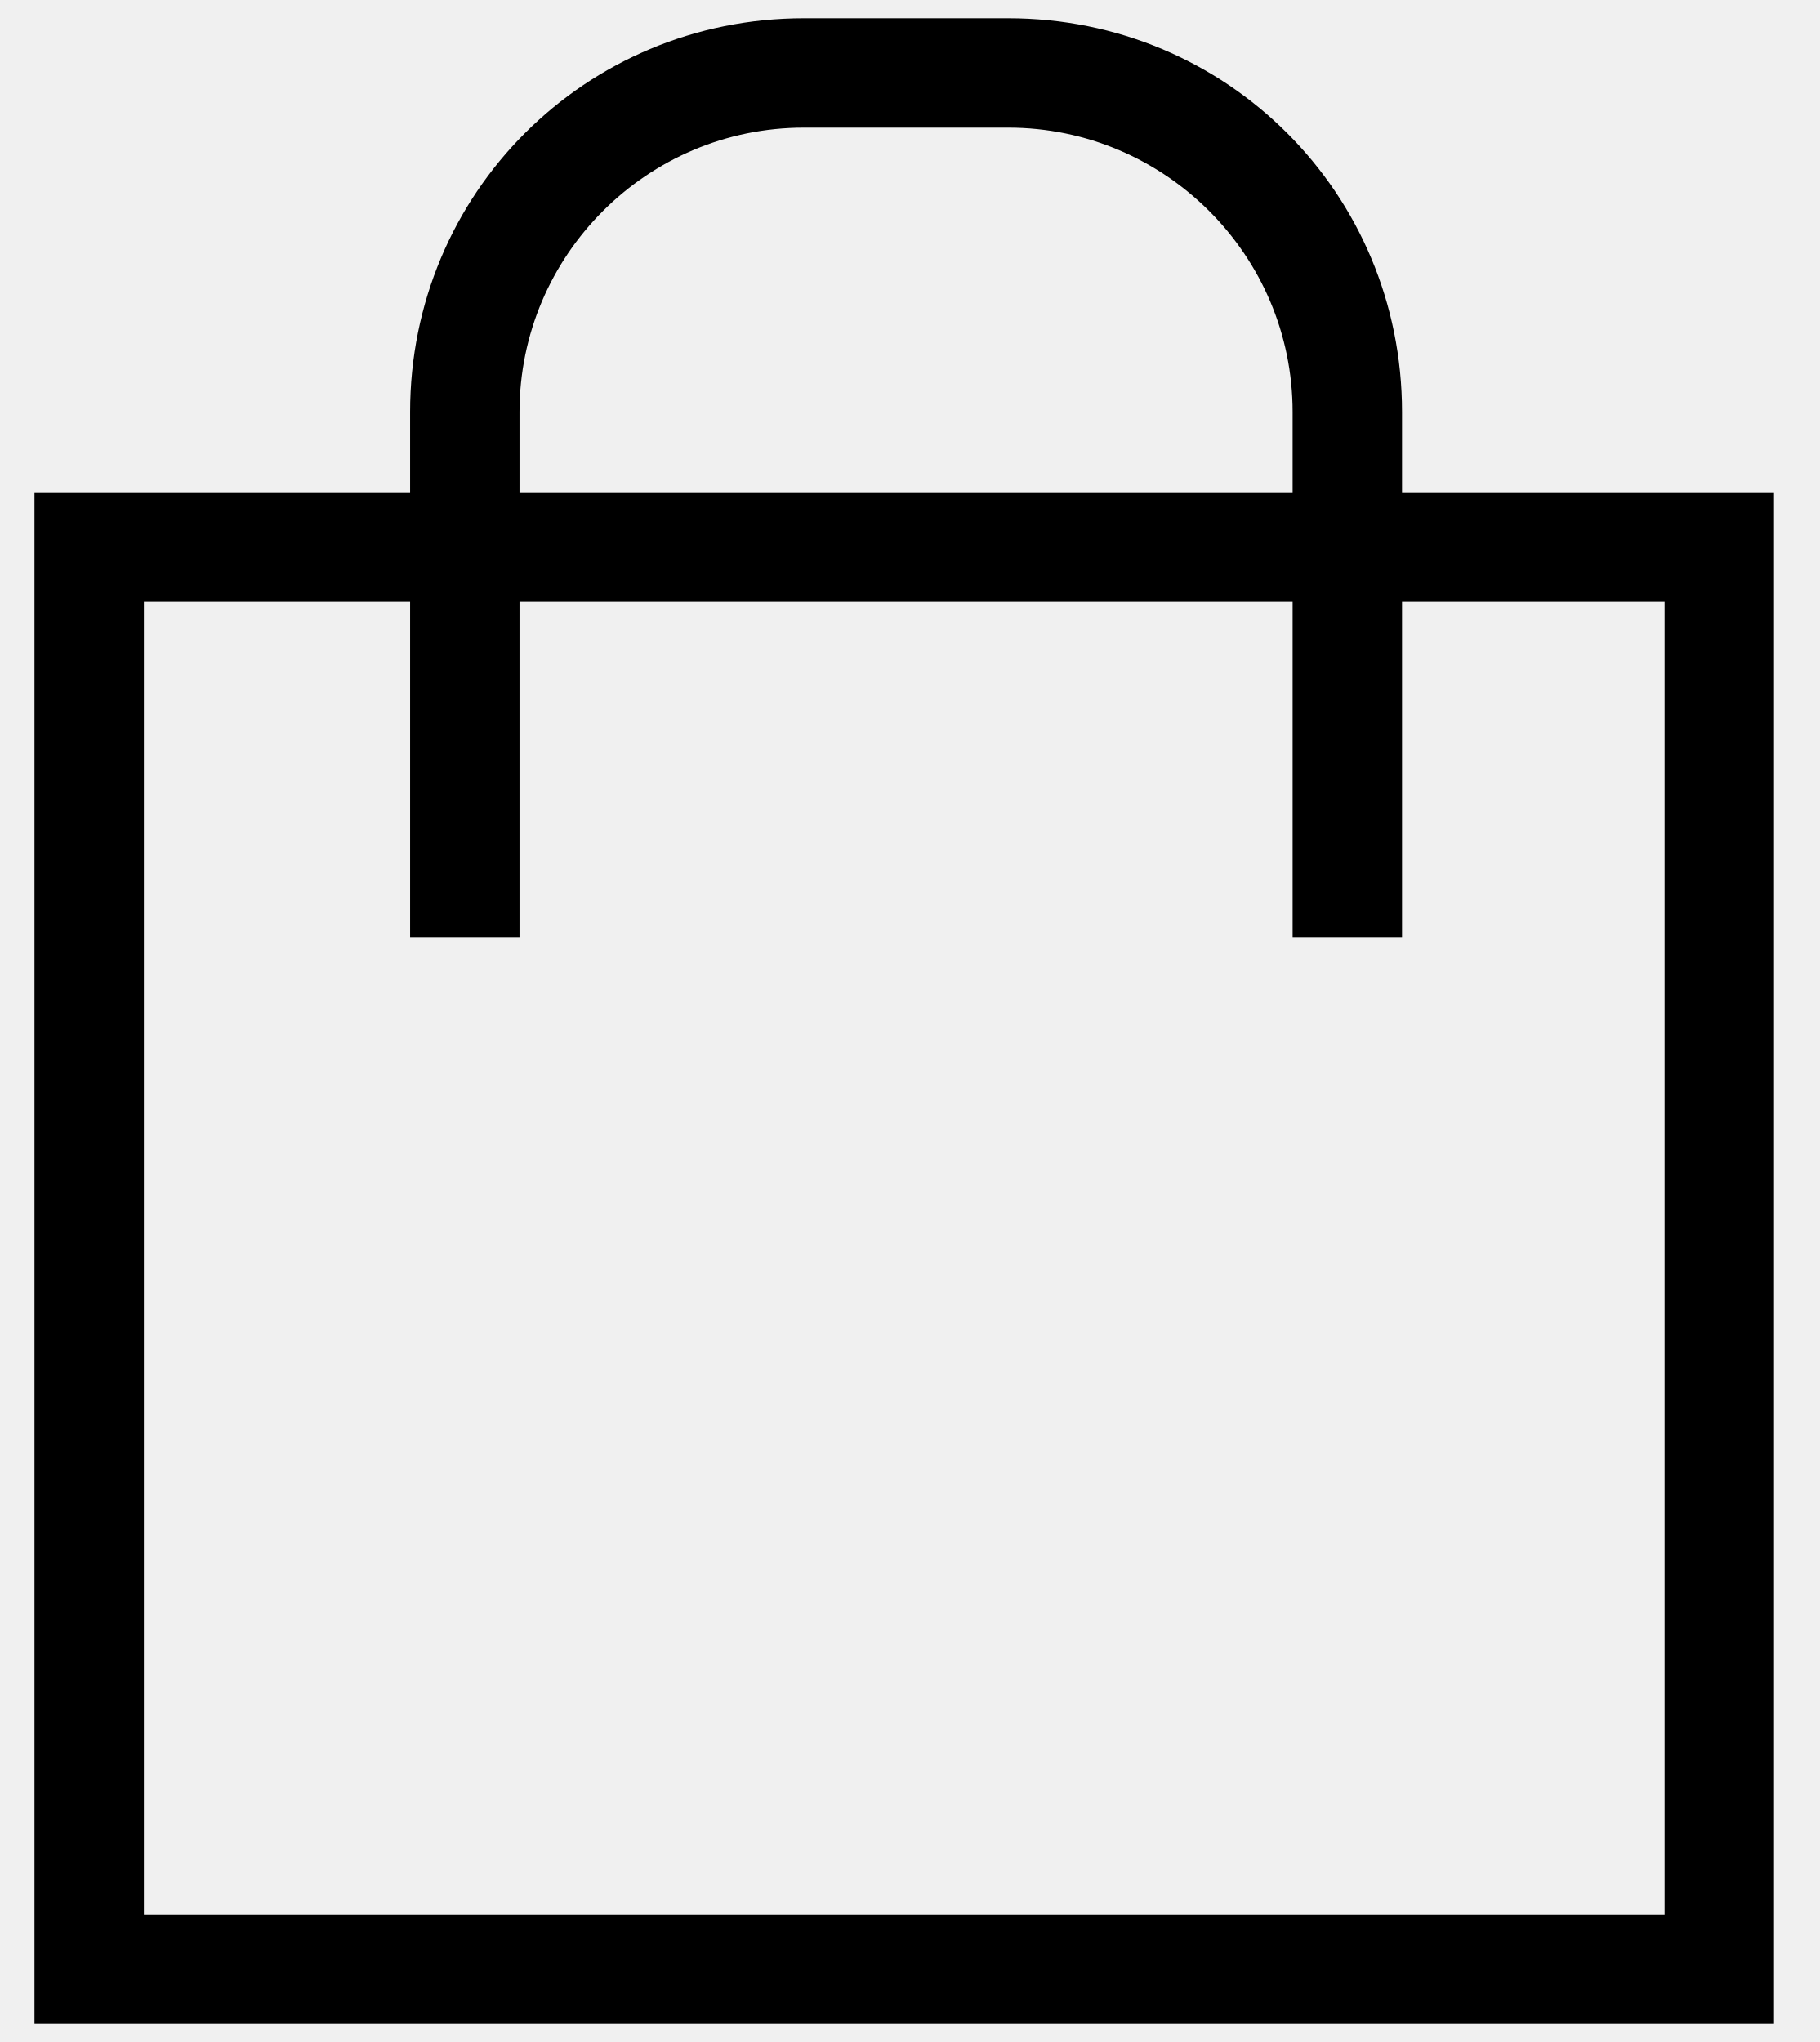
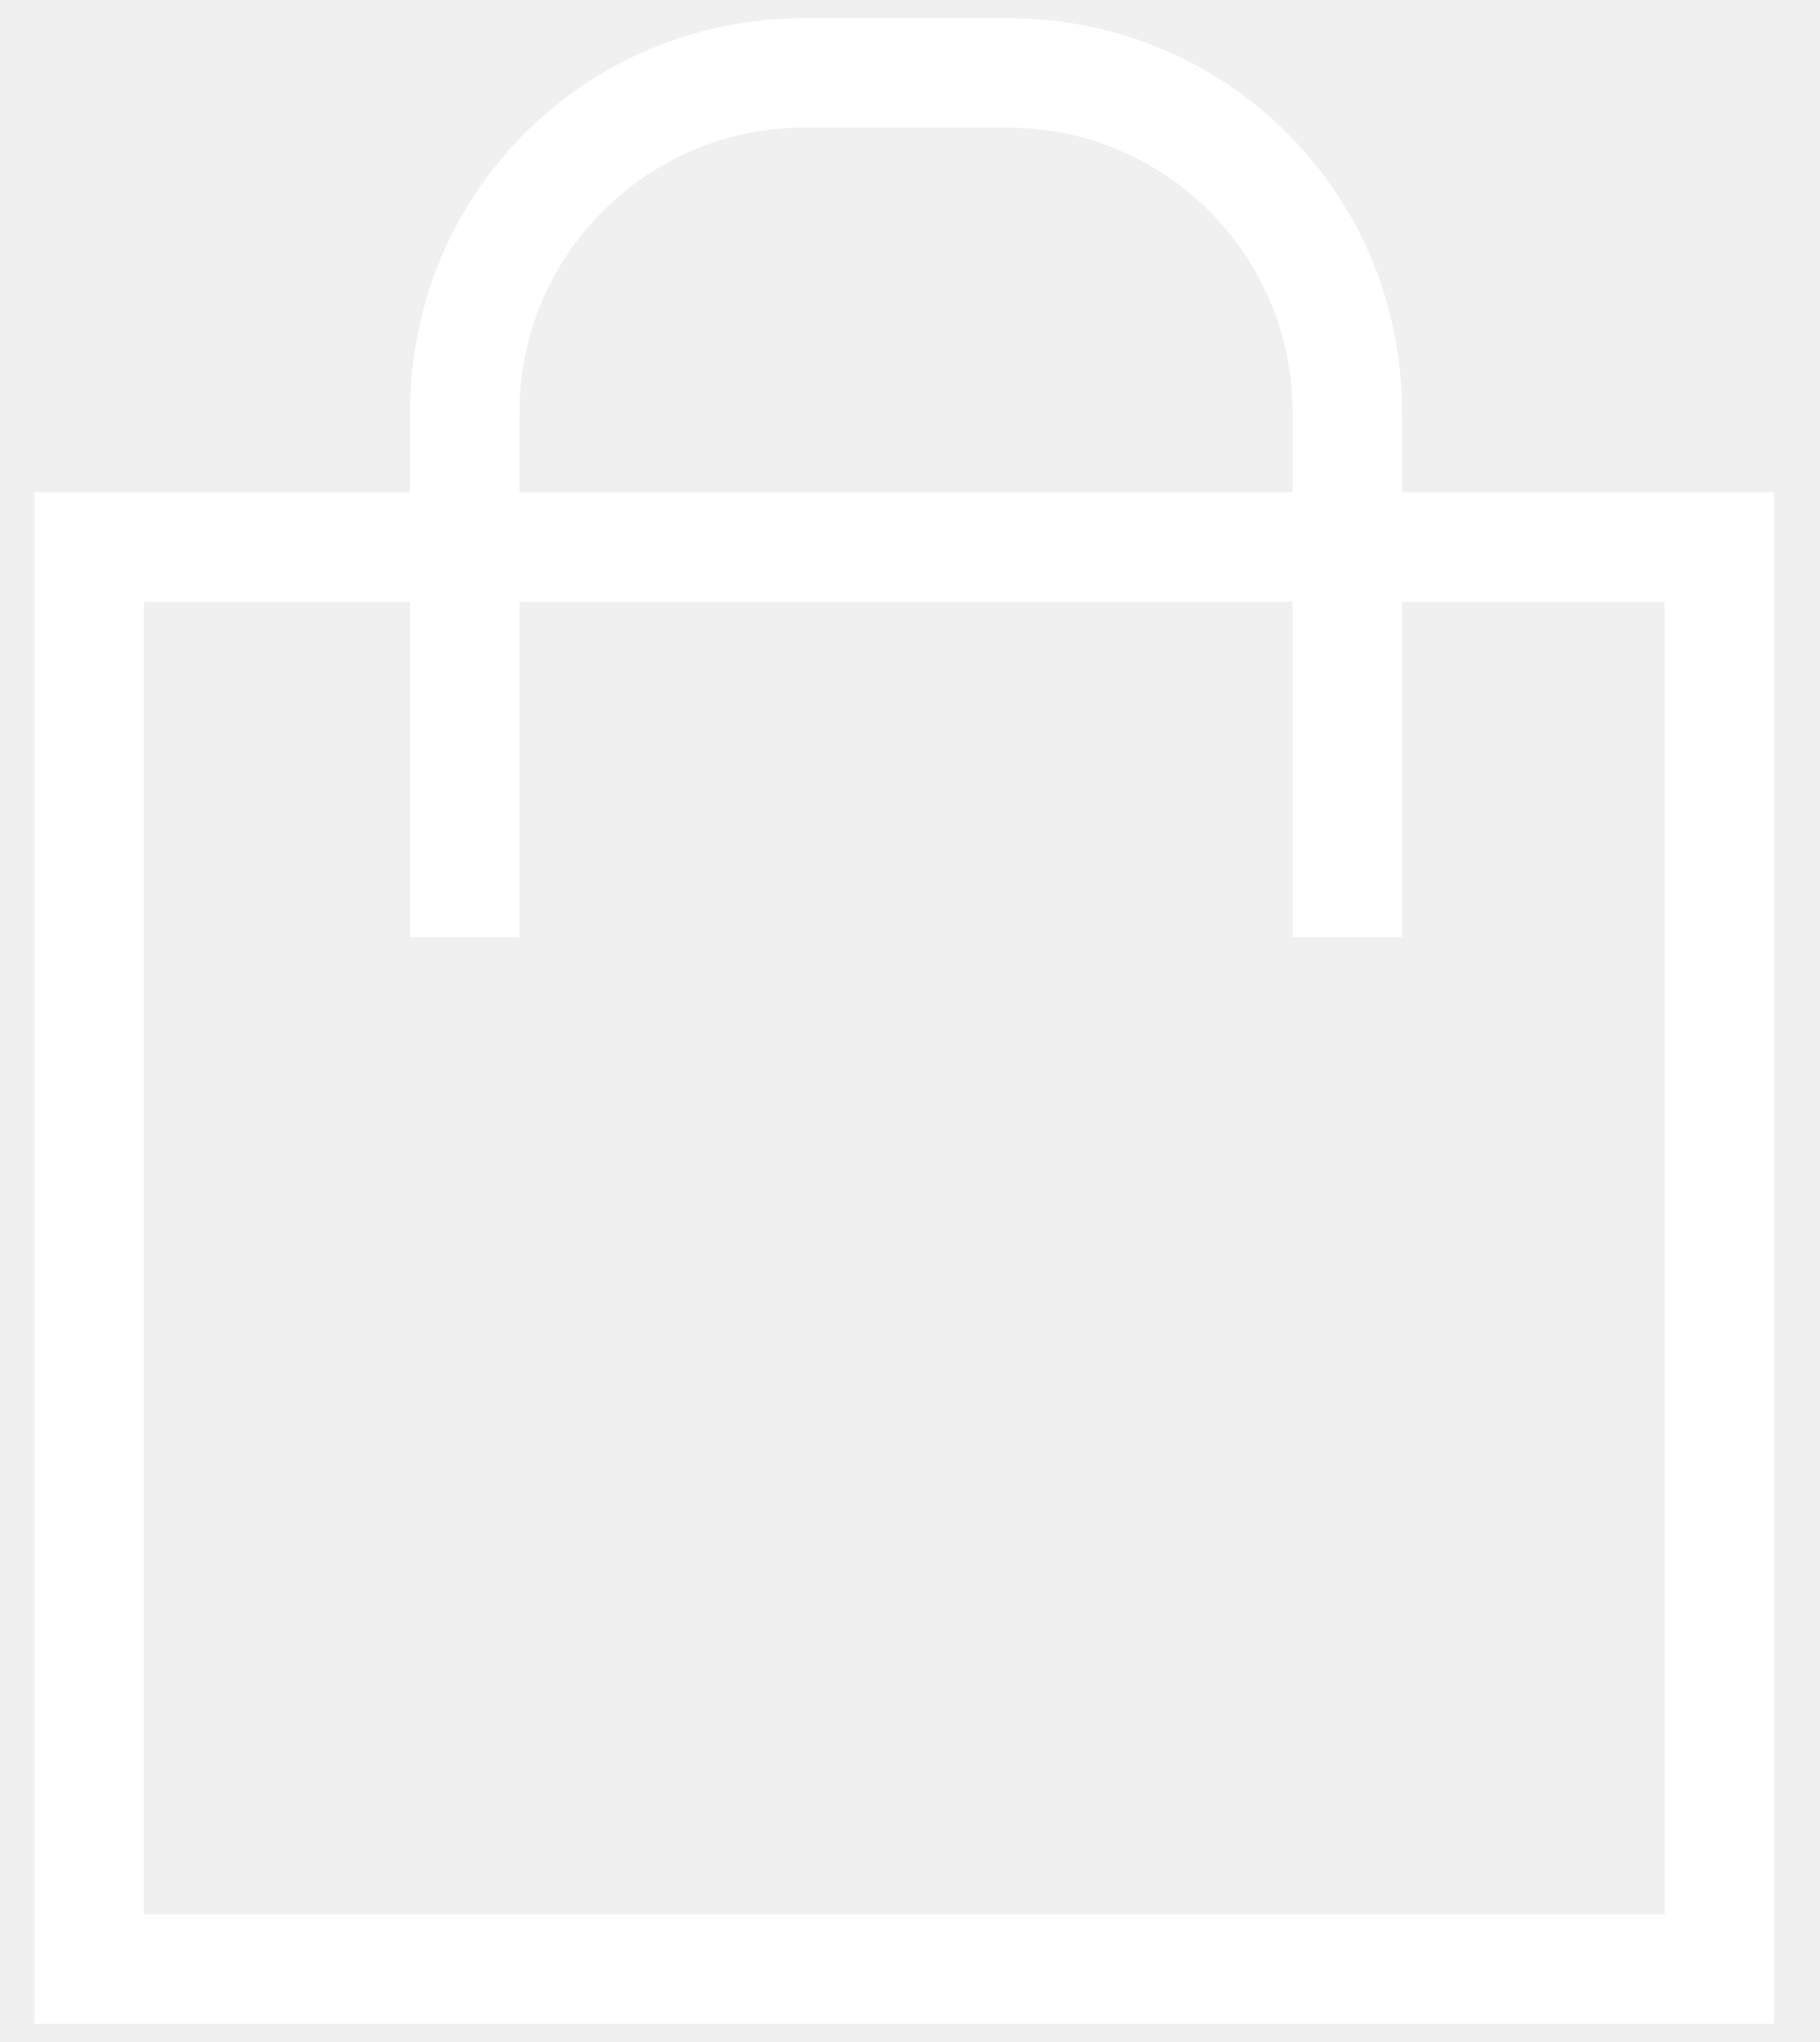
<svg xmlns="http://www.w3.org/2000/svg" width="49px" height="55px" viewBox="0 0 49 56" version="1.1">
  <g id="Page-1" stroke="none" stroke-width="1" fill="none" fill-rule="evenodd">
-     <g id="Basket" fill="#000000">
+     <g id="Basket" fill="#fff">
      <path d="M48.2,55.5 L0.5,55.5 L0.5,13.5 L48.2,13.5 L48.2,55.5 Z M3.5,52.5 L45.2,52.5 L45.2,16.5 L3.5,16.5 L3.5,52.5 Z" id="Shape" />
      <path d="M38,25.7 L35,25.7 L35,11.3 C35,7 31.5,3.5 27.2,3.5 L21.6,3.5 C17.3,3.5 13.8,7 13.8,11.3 L13.8,25.7 L10.8,25.7 L10.8,11.3 C10.8,5.3 15.6,0.5 21.6,0.5 L27.2,0.5 C33.2,0.5 38,5.3 38,11.3 L38,25.7 Z" id="Shape" />
    </g>
  </g>
</svg>
